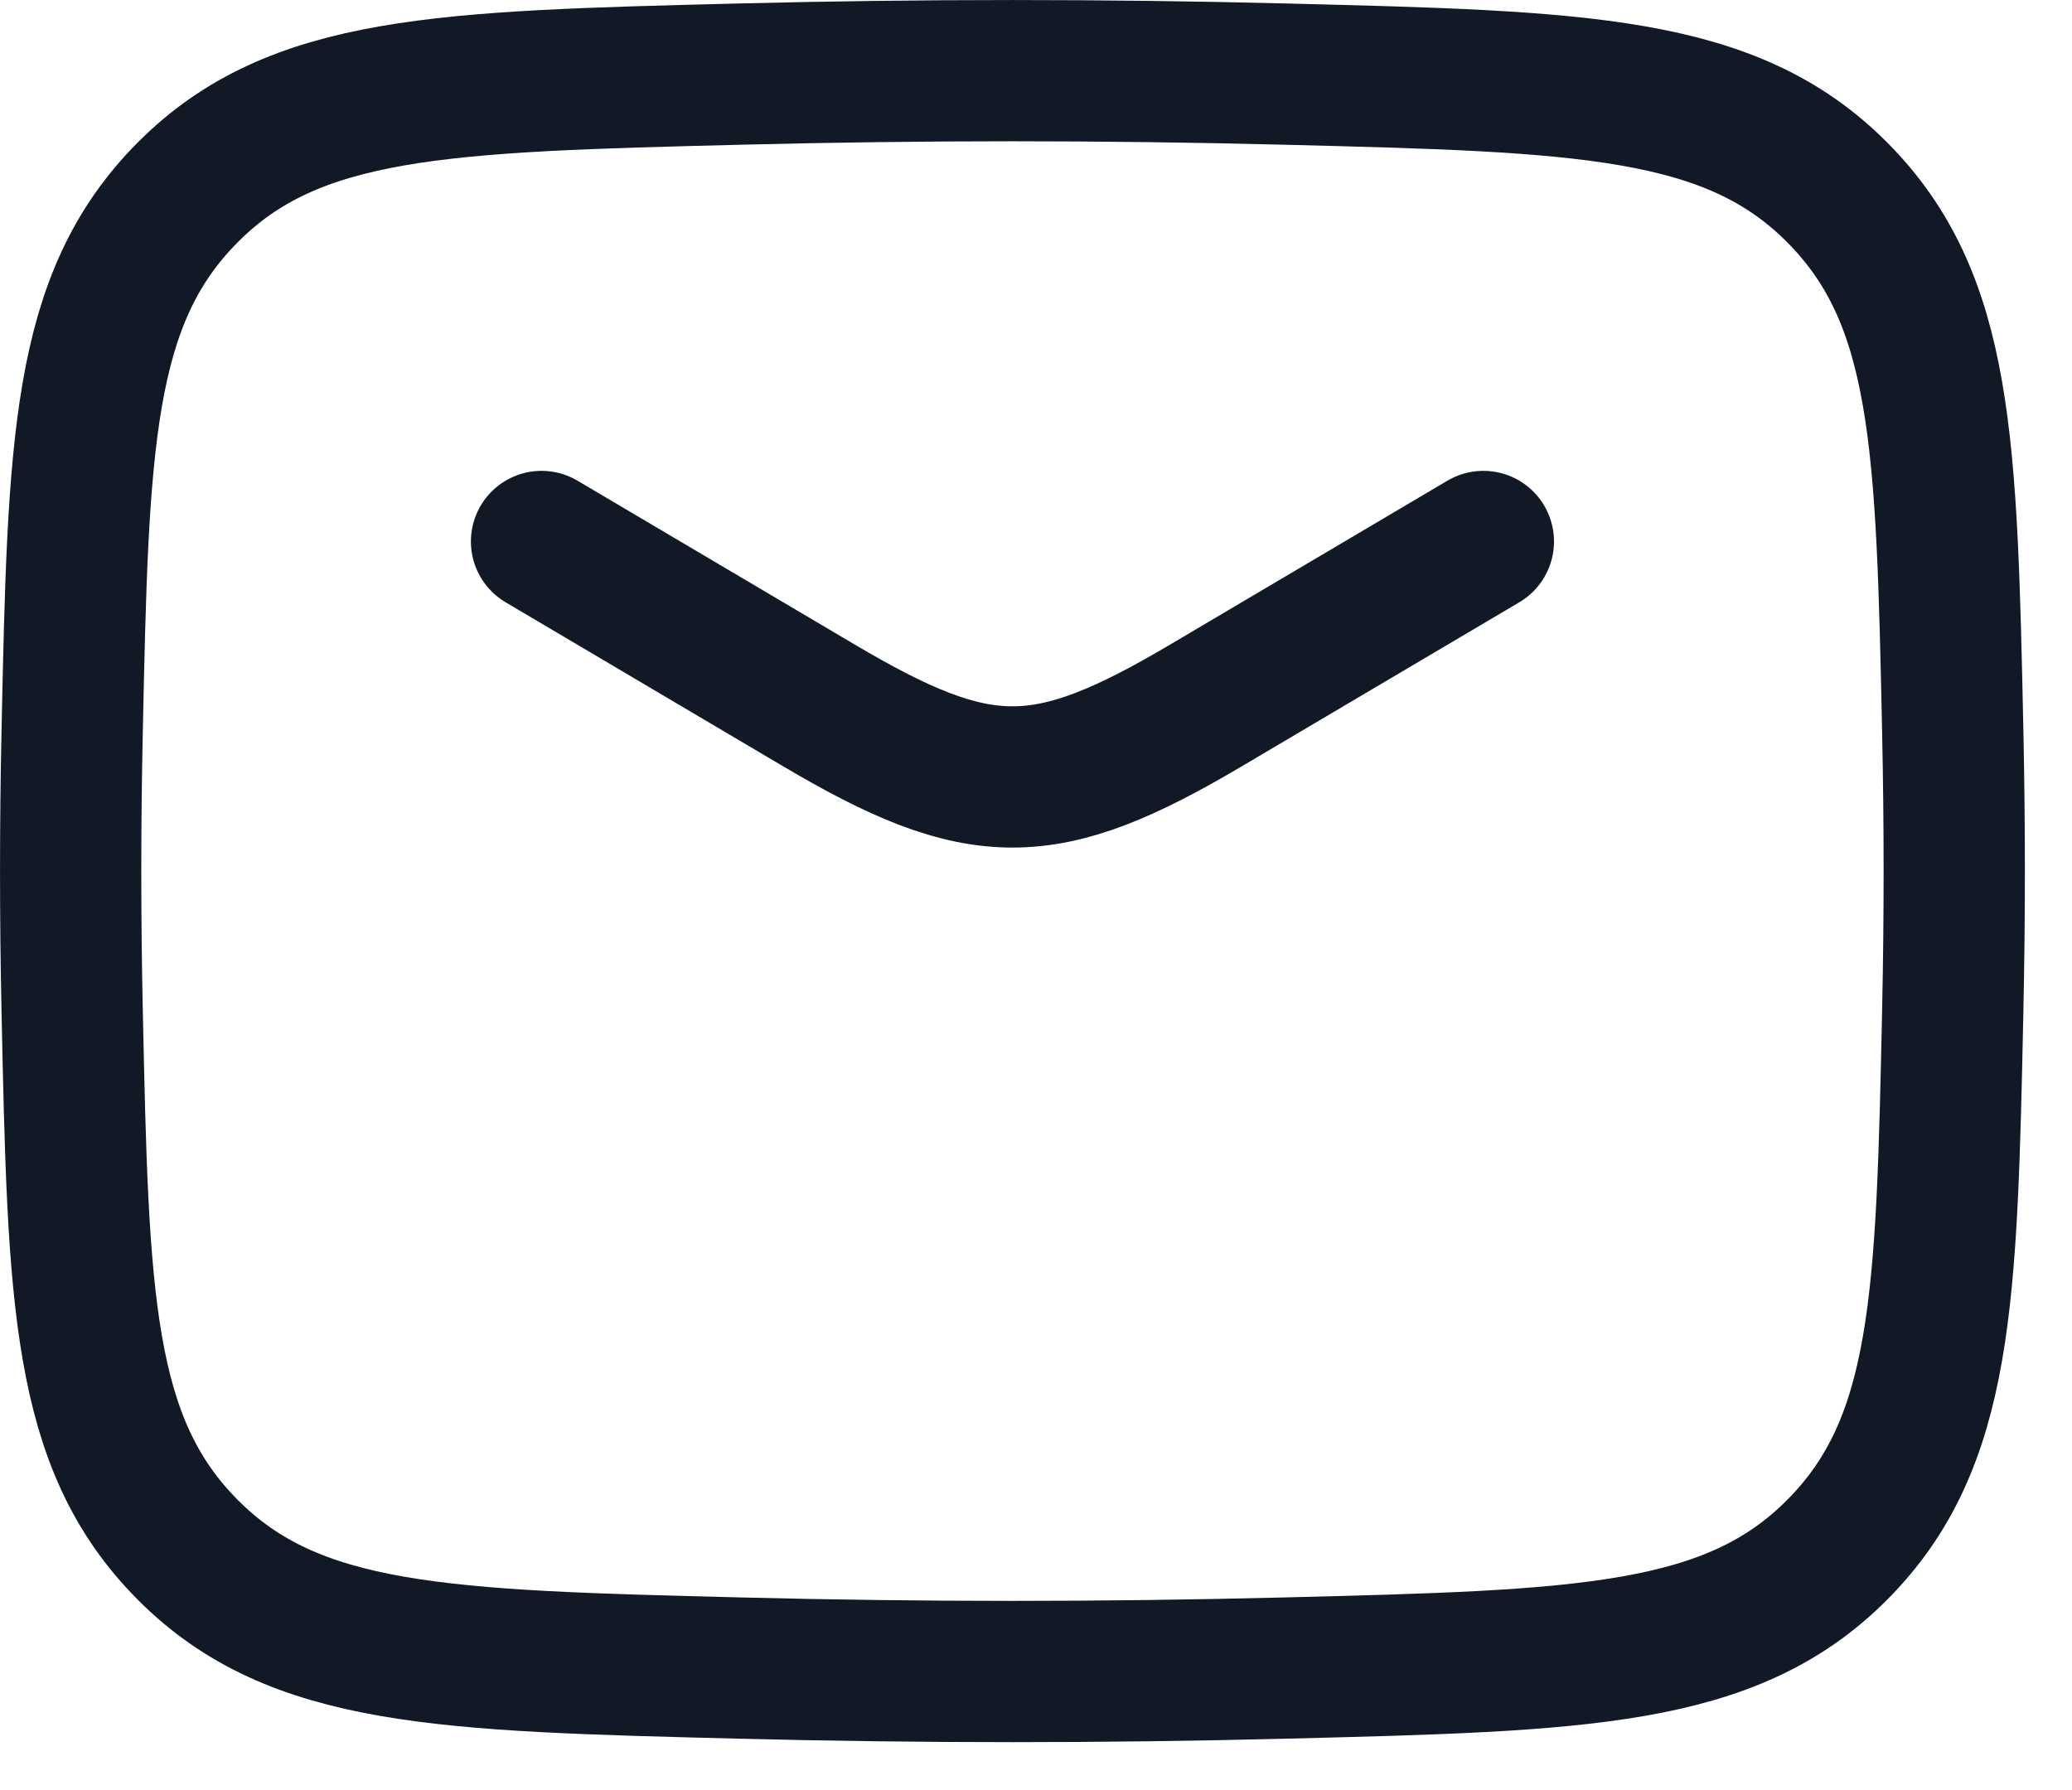
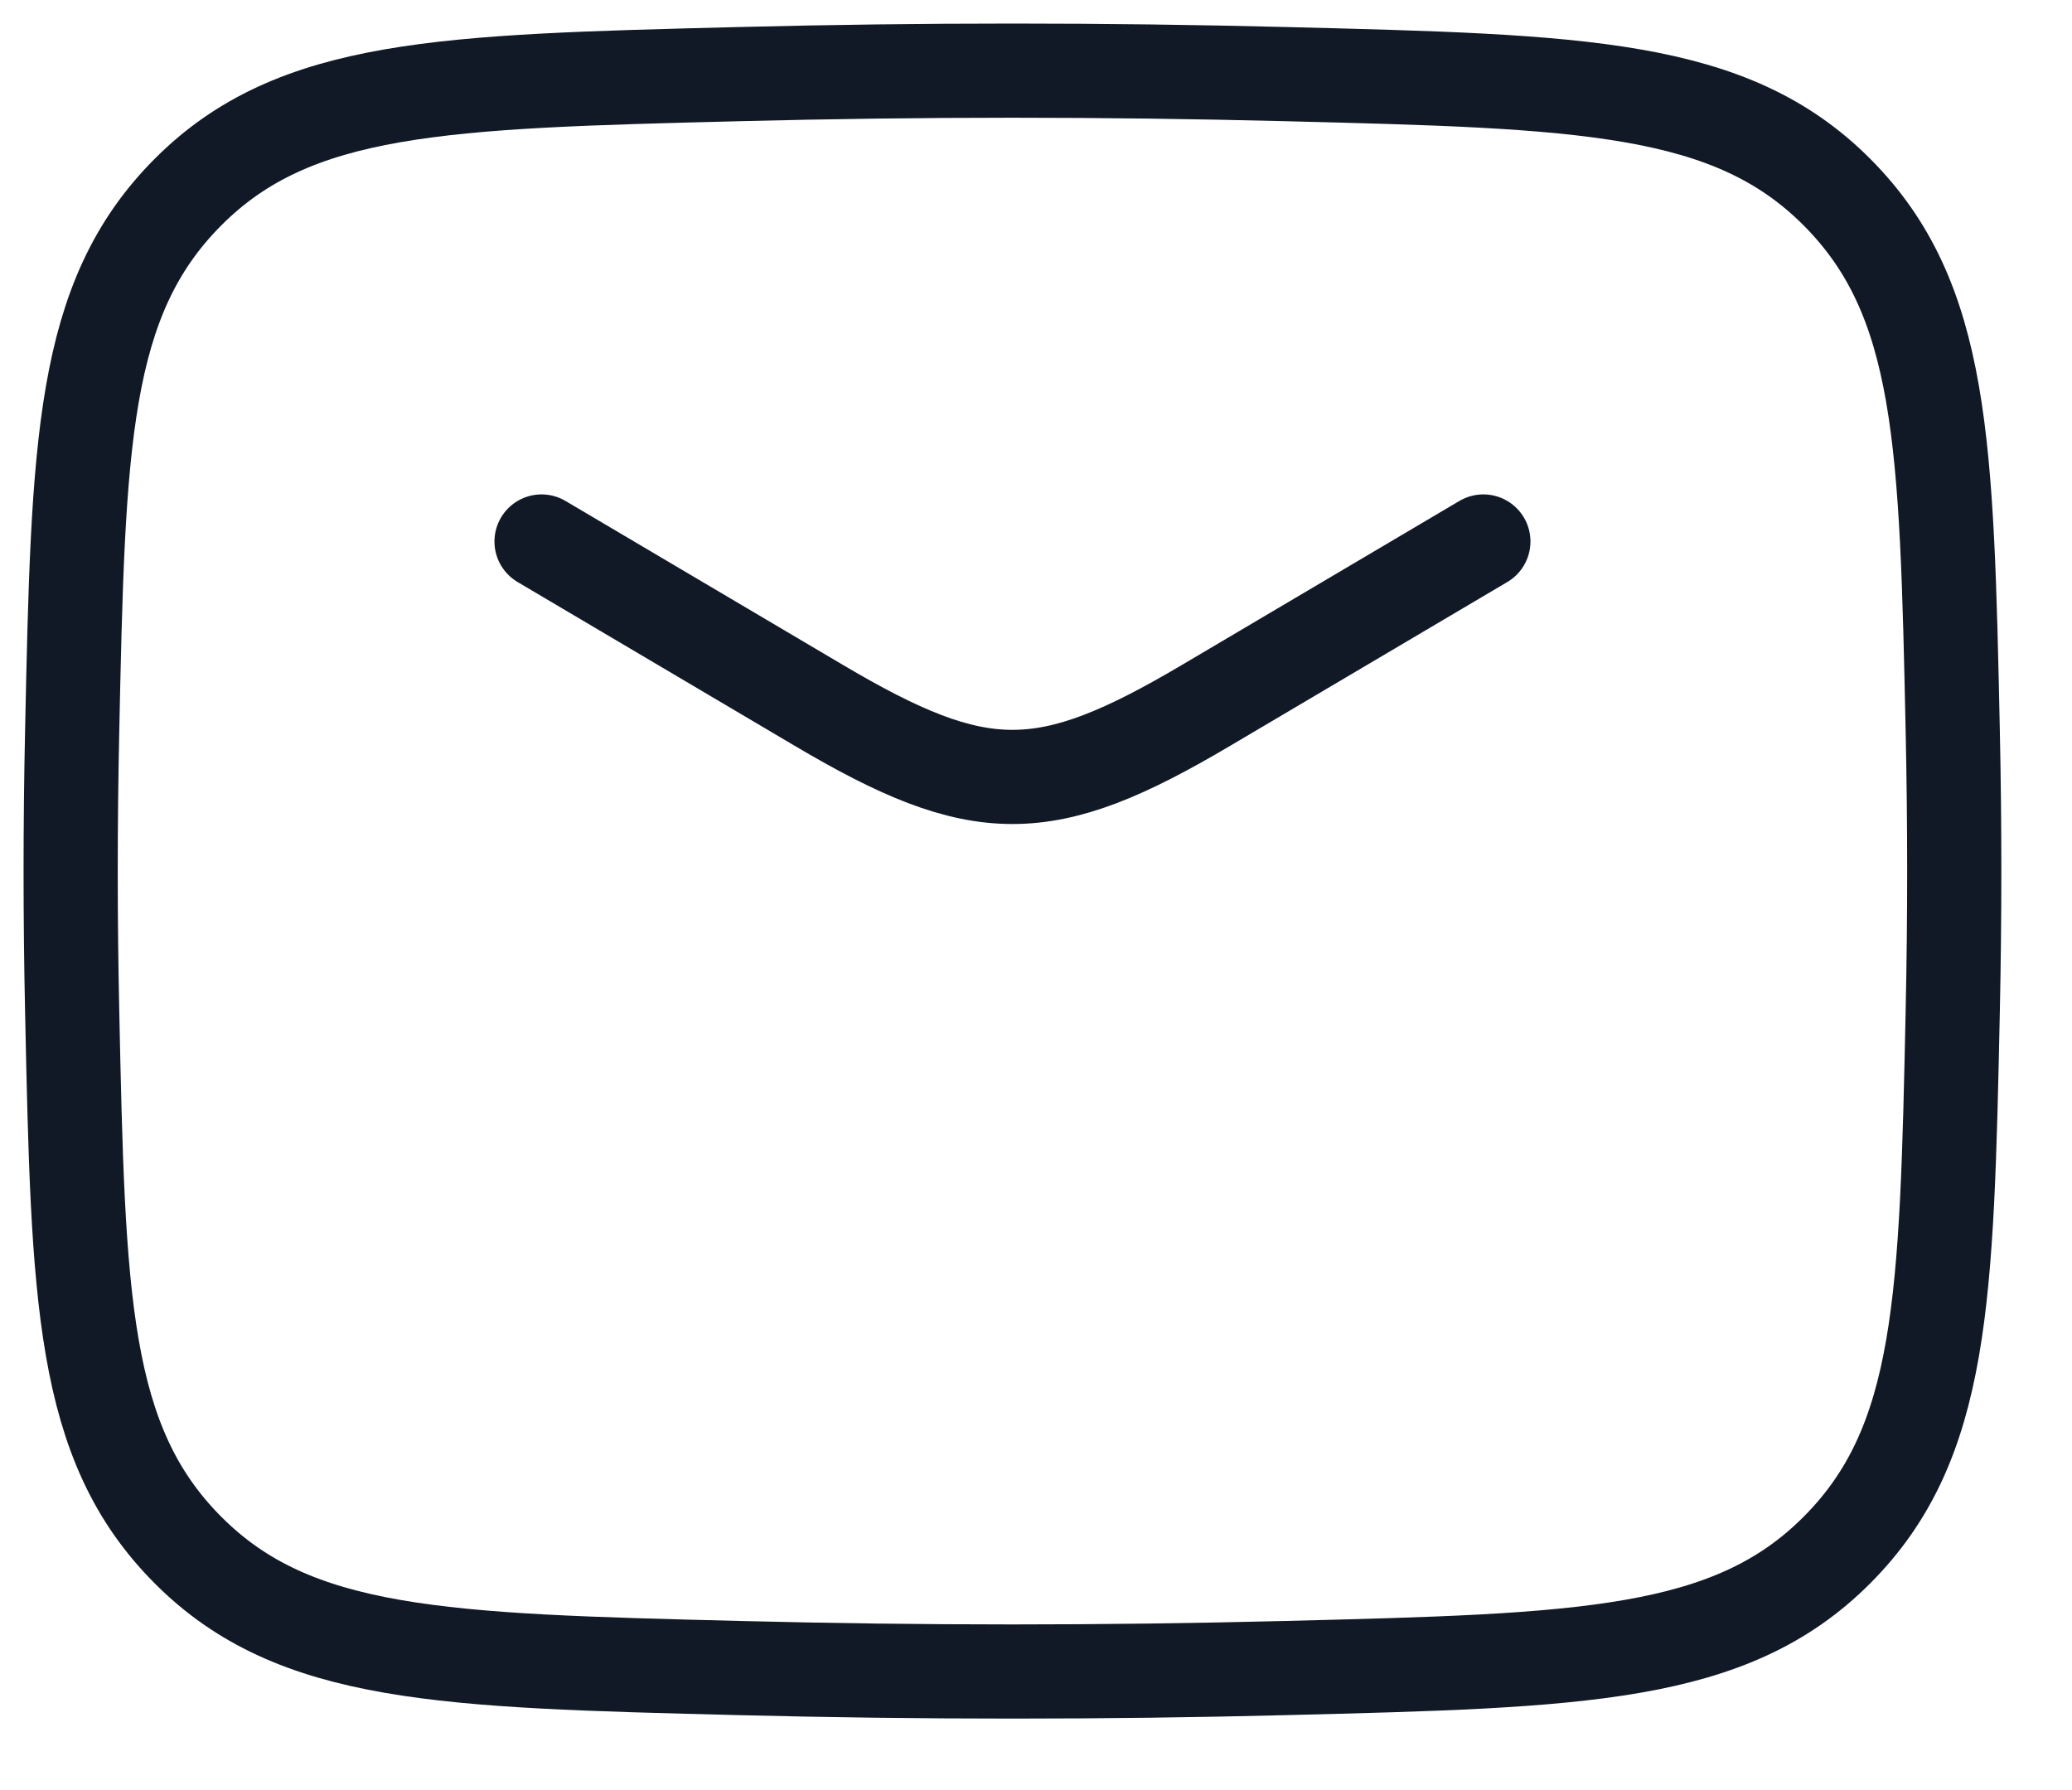
<svg xmlns="http://www.w3.org/2000/svg" width="22" height="19" viewBox="0 0 22 19" fill="none">
-   <path d="M5.75 5.75L8.692 7.489C10.407 8.504 11.093 8.504 12.808 7.489L15.75 5.75M7.849 0.787C9.789 0.738 11.711 0.738 13.651 0.787C16.8 0.866 18.374 0.905 19.505 2.041C20.636 3.176 20.669 4.709 20.734 7.774C20.755 8.76 20.755 9.74 20.734 10.726C20.669 13.791 20.636 15.324 19.505 16.459C18.374 17.595 16.8 17.634 13.651 17.713C11.711 17.762 9.789 17.762 7.849 17.713C4.7 17.634 3.126 17.595 1.995 16.459C0.864 15.324 0.831 13.791 0.766 10.726C0.745 9.74 0.745 8.76 0.766 7.774C0.831 4.709 0.864 3.176 1.995 2.041C3.126 0.905 4.7 0.866 7.849 0.787Z" stroke="#111927" stroke-width="1.5" stroke-linecap="round" stroke-linejoin="round" />
+   <path d="M5.75 5.75L8.692 7.489C10.407 8.504 11.093 8.504 12.808 7.489L15.75 5.75M7.849 0.787C9.789 0.738 11.711 0.738 13.651 0.787C16.8 0.866 18.374 0.905 19.505 2.041C20.636 3.176 20.669 4.709 20.734 7.774C20.755 8.76 20.755 9.74 20.734 10.726C20.669 13.791 20.636 15.324 19.505 16.459C18.374 17.595 16.8 17.634 13.651 17.713C11.711 17.762 9.789 17.762 7.849 17.713C4.7 17.634 3.126 17.595 1.995 16.459C0.864 15.324 0.831 13.791 0.766 10.726C0.745 9.74 0.745 8.76 0.766 7.774C0.831 4.709 0.864 3.176 1.995 2.041C3.126 0.905 4.7 0.866 7.849 0.787Z" stroke="#111927" strokeWidth="1.5" stroke-linecap="round" stroke-linejoin="round" />
</svg>
